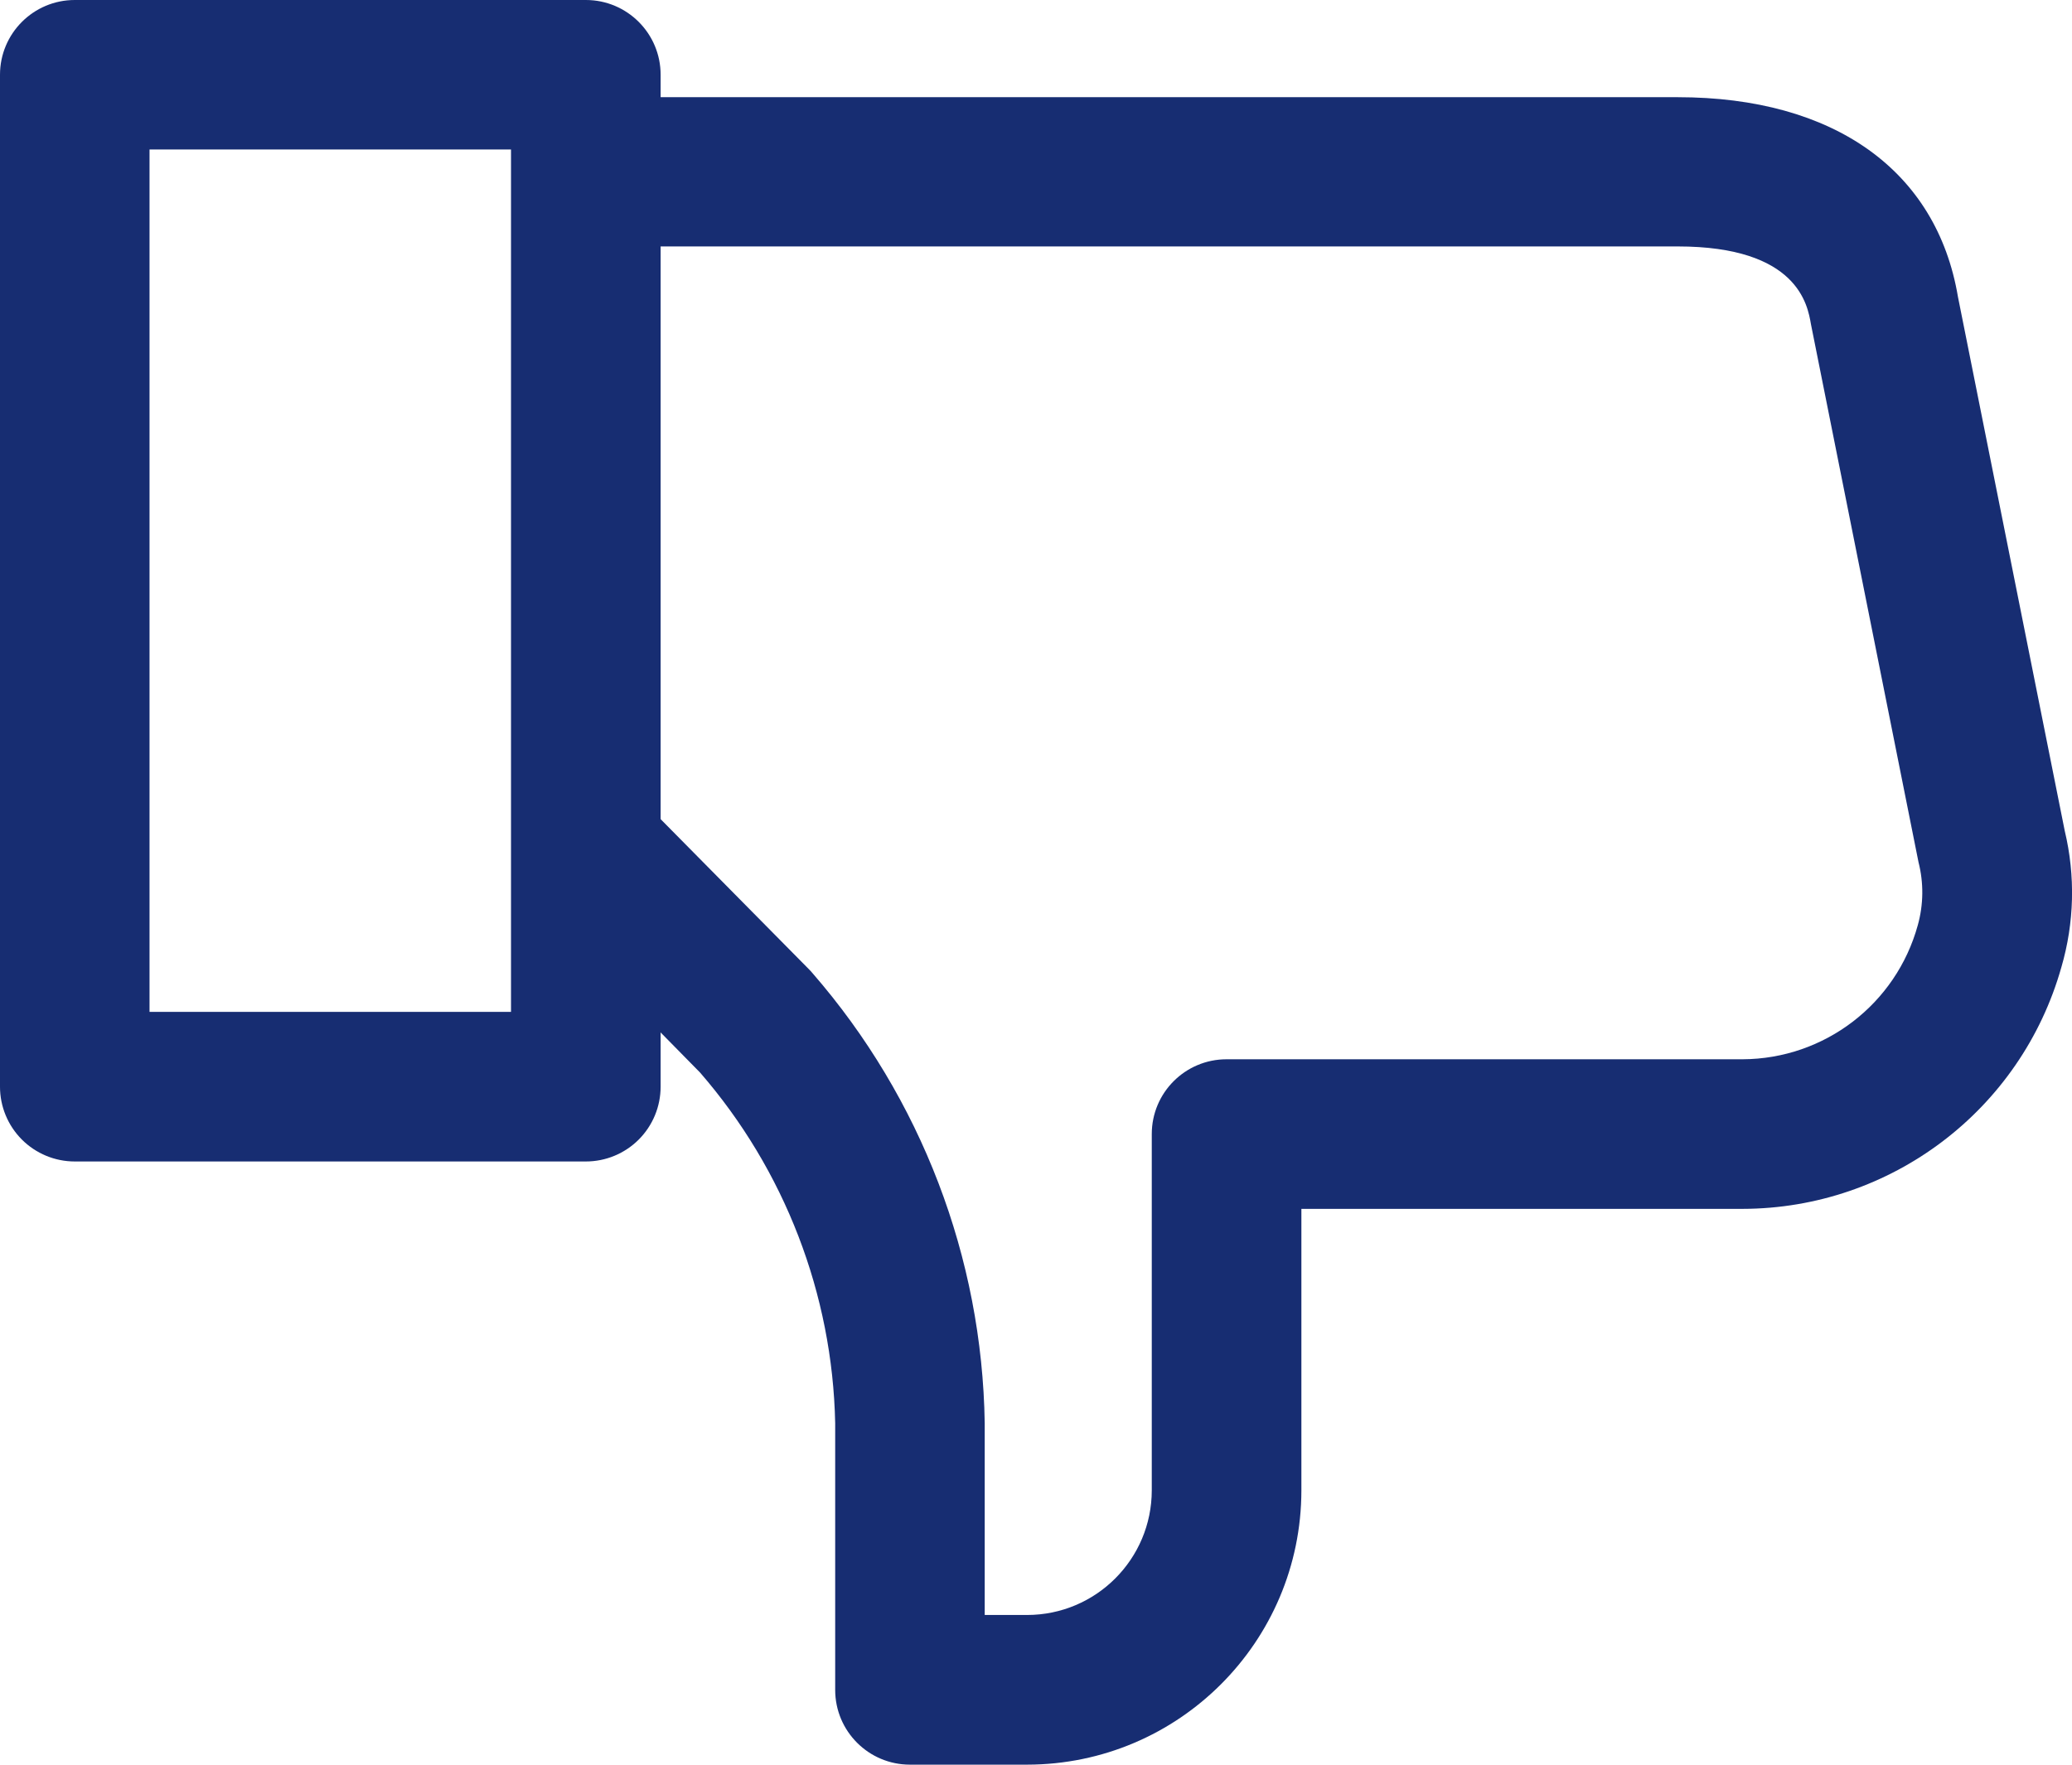
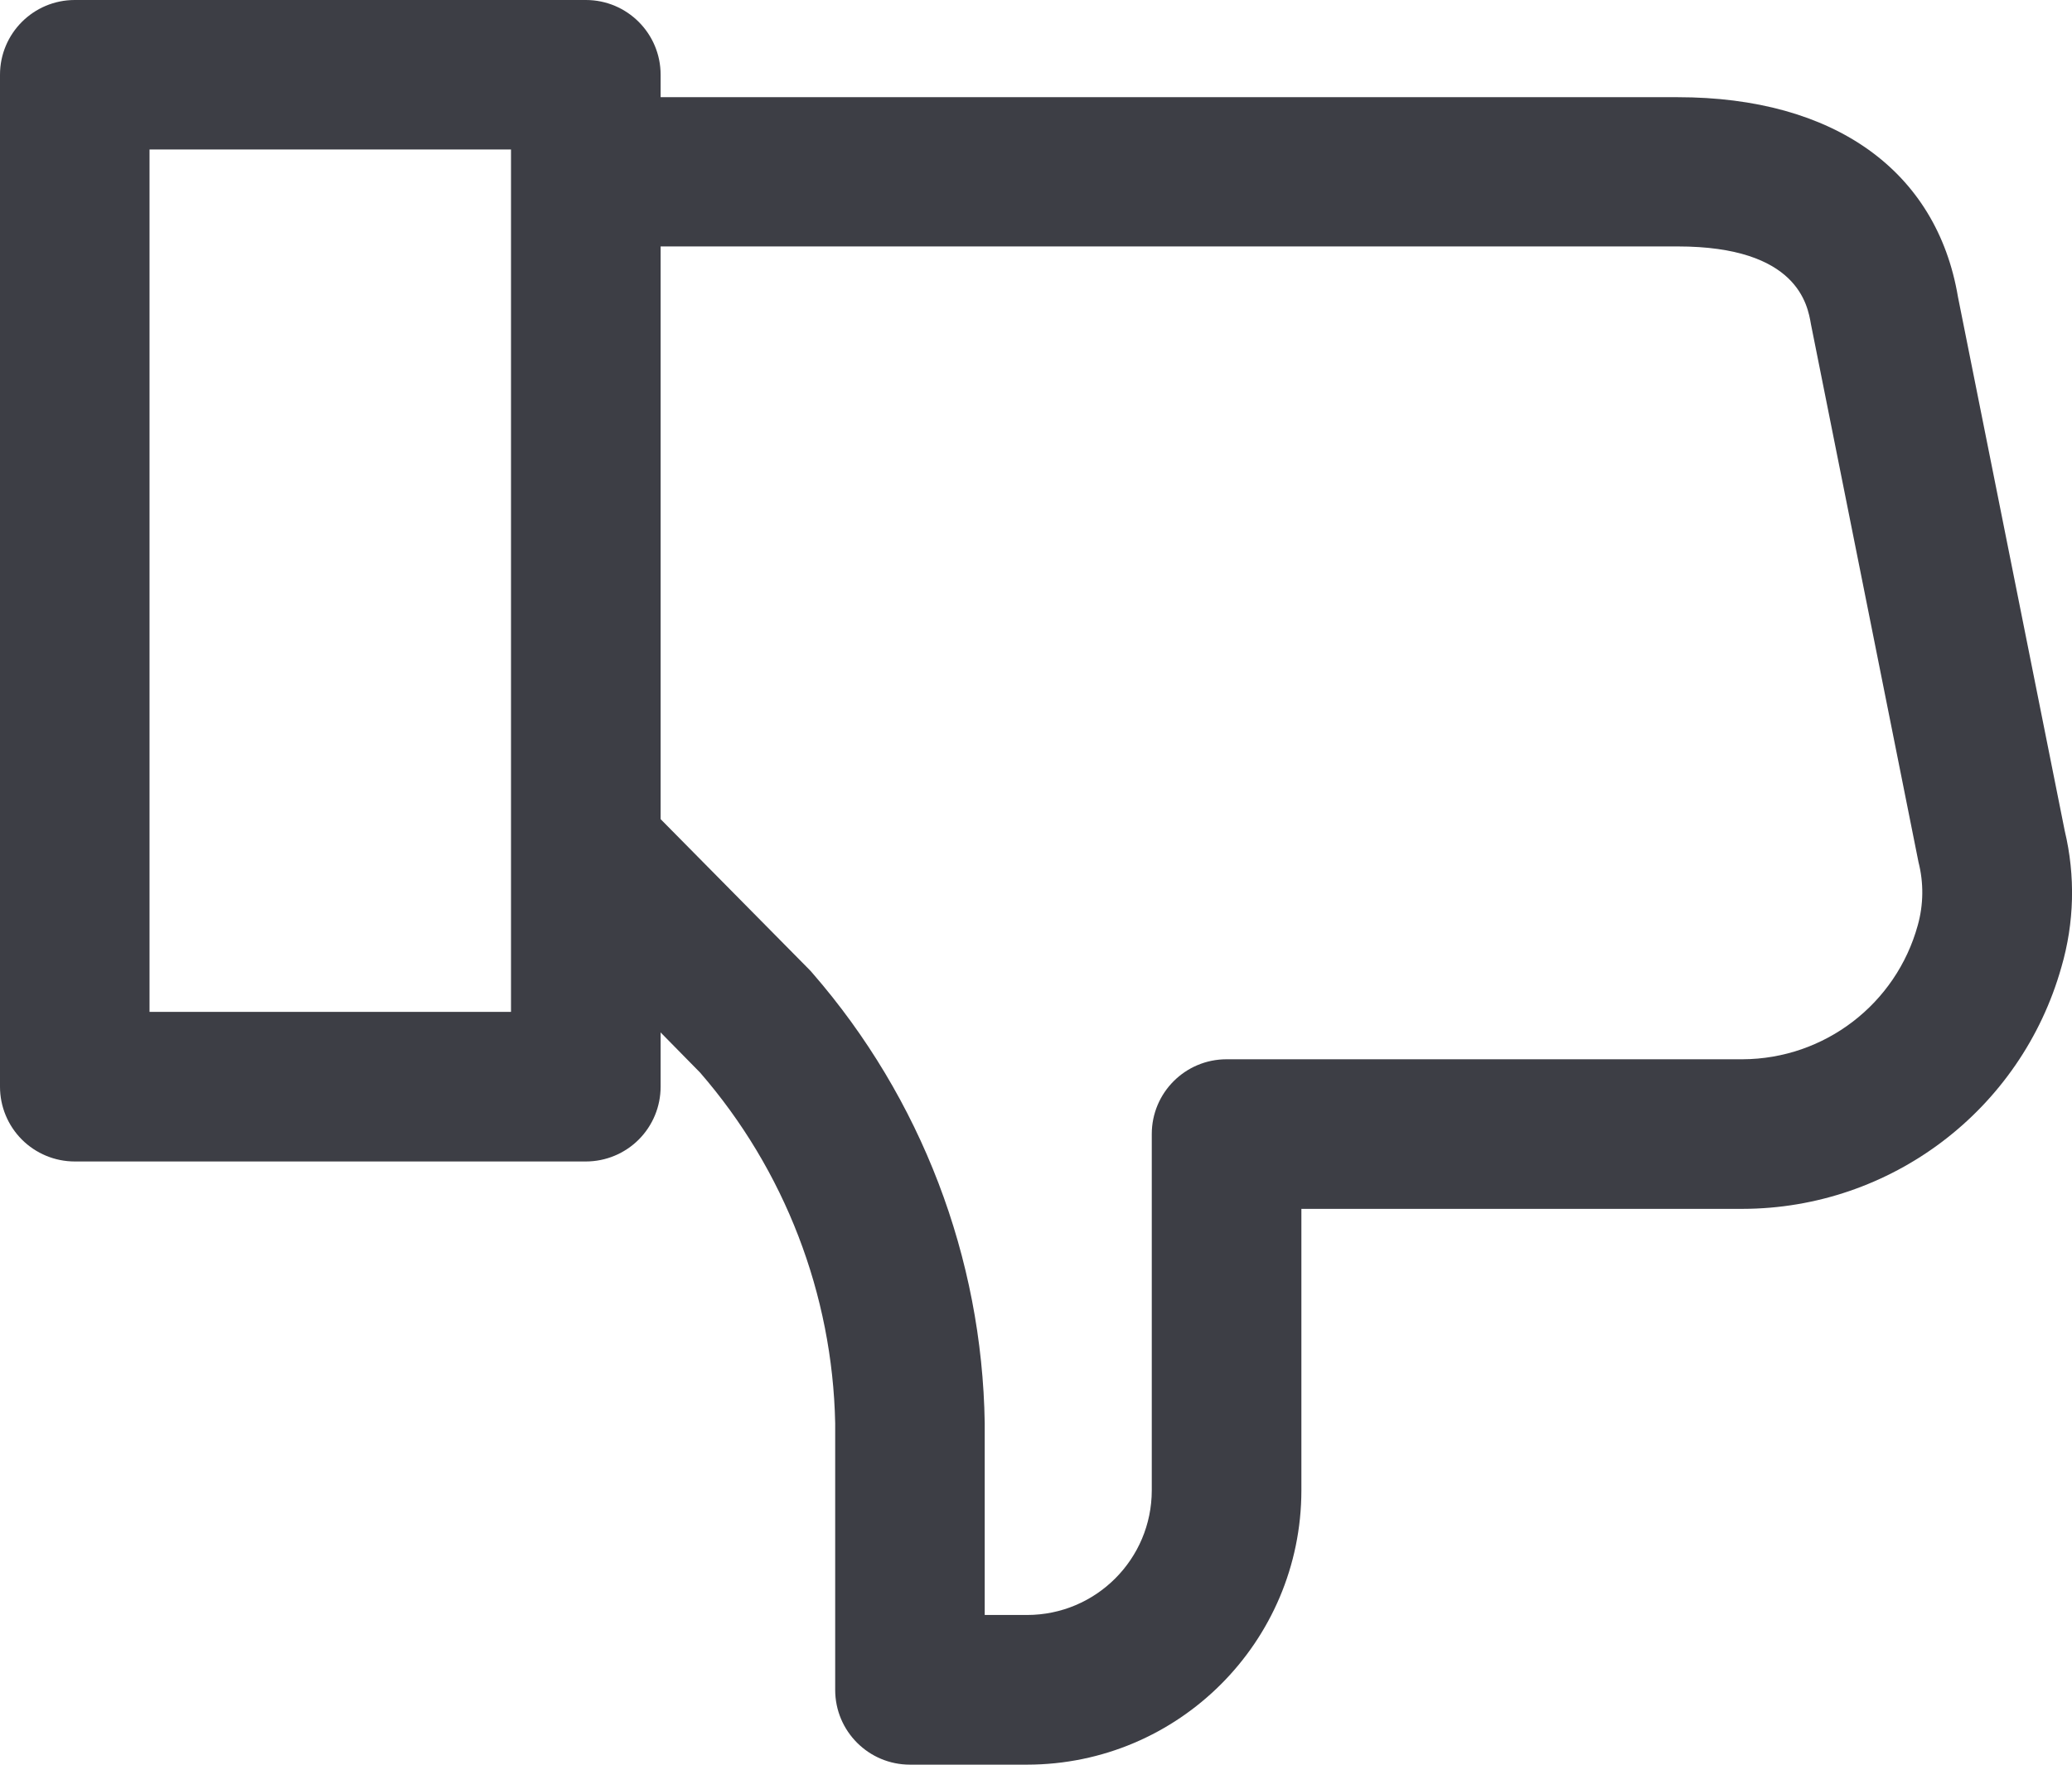
<svg xmlns="http://www.w3.org/2000/svg" id="组_4351" data-name="组 4351" width="24" height="20.443" viewBox="0 0 24 20.443">
  <g id="组_4349" data-name="组 4349" transform="translate(0 0)">
    <g id="组_4339" data-name="组 4339" transform="translate(6.256 1.126)">
      <g id="组_4338" data-name="组 4338">
-         <path id="路径_13571" data-name="路径 13571" d="M17.621,10.079a3.844,3.844,0,0,1-3.693,2.8H8.818v3.263a3.18,3.18,0,0,1-3.176,3.176H4.284a.866.866,0,0,1-.866-.866v-3.09A6.4,6.4,0,0,0,1.853,11.3L0,9.415,1.234,8.2,3.111,10.1c.016.016.031.032.045.049A8.139,8.139,0,0,1,5.15,15.361v2.223h.491a1.445,1.445,0,0,0,1.444-1.444V12.012a.866.866,0,0,1,.866-.866h5.977a2.114,2.114,0,0,0,2.03-1.554,1.417,1.417,0,0,0,.008-.73L14.72,2.629c-.038-.222-.153-.9-1.543-.9H.5V0H13.177c1.812,0,3,.852,3.246,2.313L17.66,8.5A3.075,3.075,0,0,1,17.621,10.079Z" fill="#172d72" />
+         <path id="路径_13571" data-name="路径 13571" d="M17.621,10.079a3.844,3.844,0,0,1-3.693,2.8H8.818v3.263a3.18,3.18,0,0,1-3.176,3.176H4.284a.866.866,0,0,1-.866-.866v-3.09A6.4,6.4,0,0,0,1.853,11.3L0,9.415,1.234,8.2,3.111,10.1c.016.016.031.032.045.049A8.139,8.139,0,0,1,5.15,15.361v2.223h.491a1.445,1.445,0,0,0,1.444-1.444V12.012a.866.866,0,0,1,.866-.866h5.977a2.114,2.114,0,0,0,2.03-1.554,1.417,1.417,0,0,0,.008-.73L14.72,2.629c-.038-.222-.153-.9-1.543-.9H.5V0H13.177c1.812,0,3,.852,3.246,2.313L17.66,8.5A3.075,3.075,0,0,1,17.621,10.079Z" fill="#3d3e45" />
      </g>
    </g>
    <g id="组_4341" data-name="组 4341" transform="translate(0 0)">
      <g id="组_4340" data-name="组 4340">
-         <path id="路径_13572" data-name="路径 13572" d="M6.786,13.456H.866A.866.866,0,0,1,0,12.589V.866A.866.866,0,0,1,.866,0H6.786a.866.866,0,0,1,.866.866V12.589A.866.866,0,0,1,6.786,13.456ZM5.919,1.732H1.732v9.991H5.919Z" fill="#172d72" />
+         <path id="路径_13572" data-name="路径 13572" d="M6.786,13.456H.866A.866.866,0,0,1,0,12.589V.866A.866.866,0,0,1,.866,0H6.786a.866.866,0,0,1,.866.866V12.589A.866.866,0,0,1,6.786,13.456ZM5.919,1.732H1.732v9.991H5.919Z" fill="#3d3e45" />
      </g>
    </g>
  </g>
</svg>
